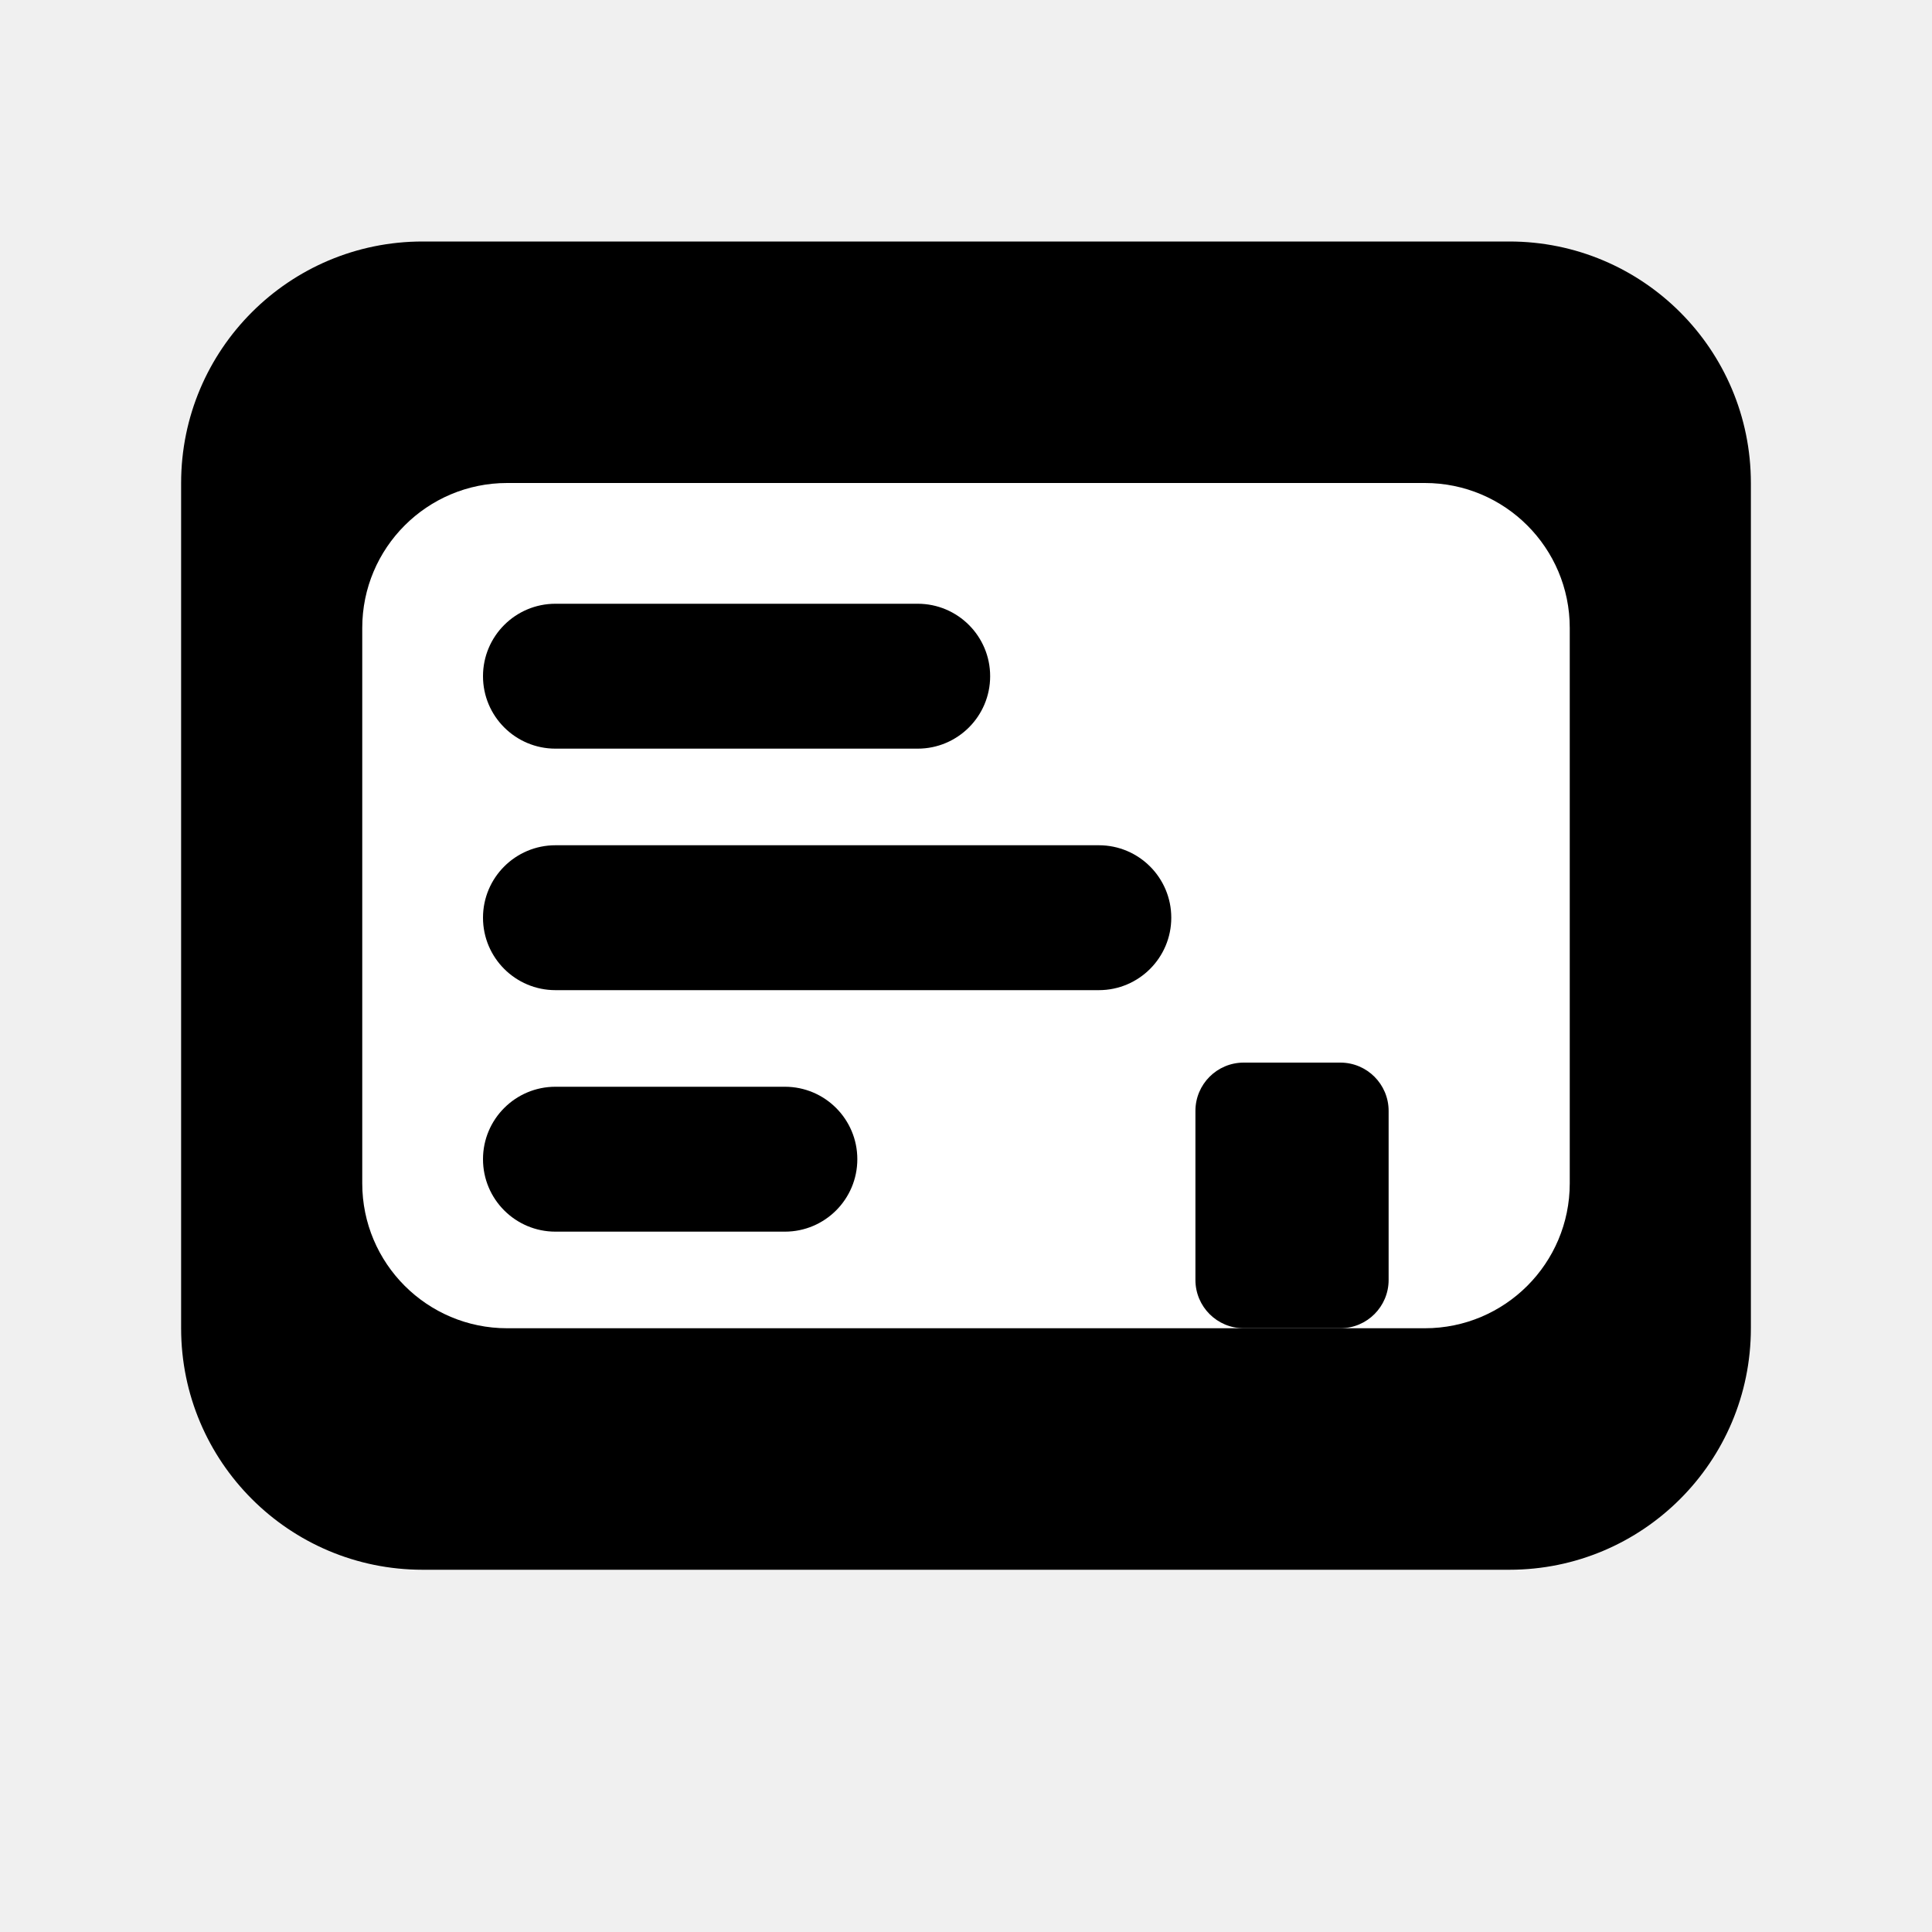
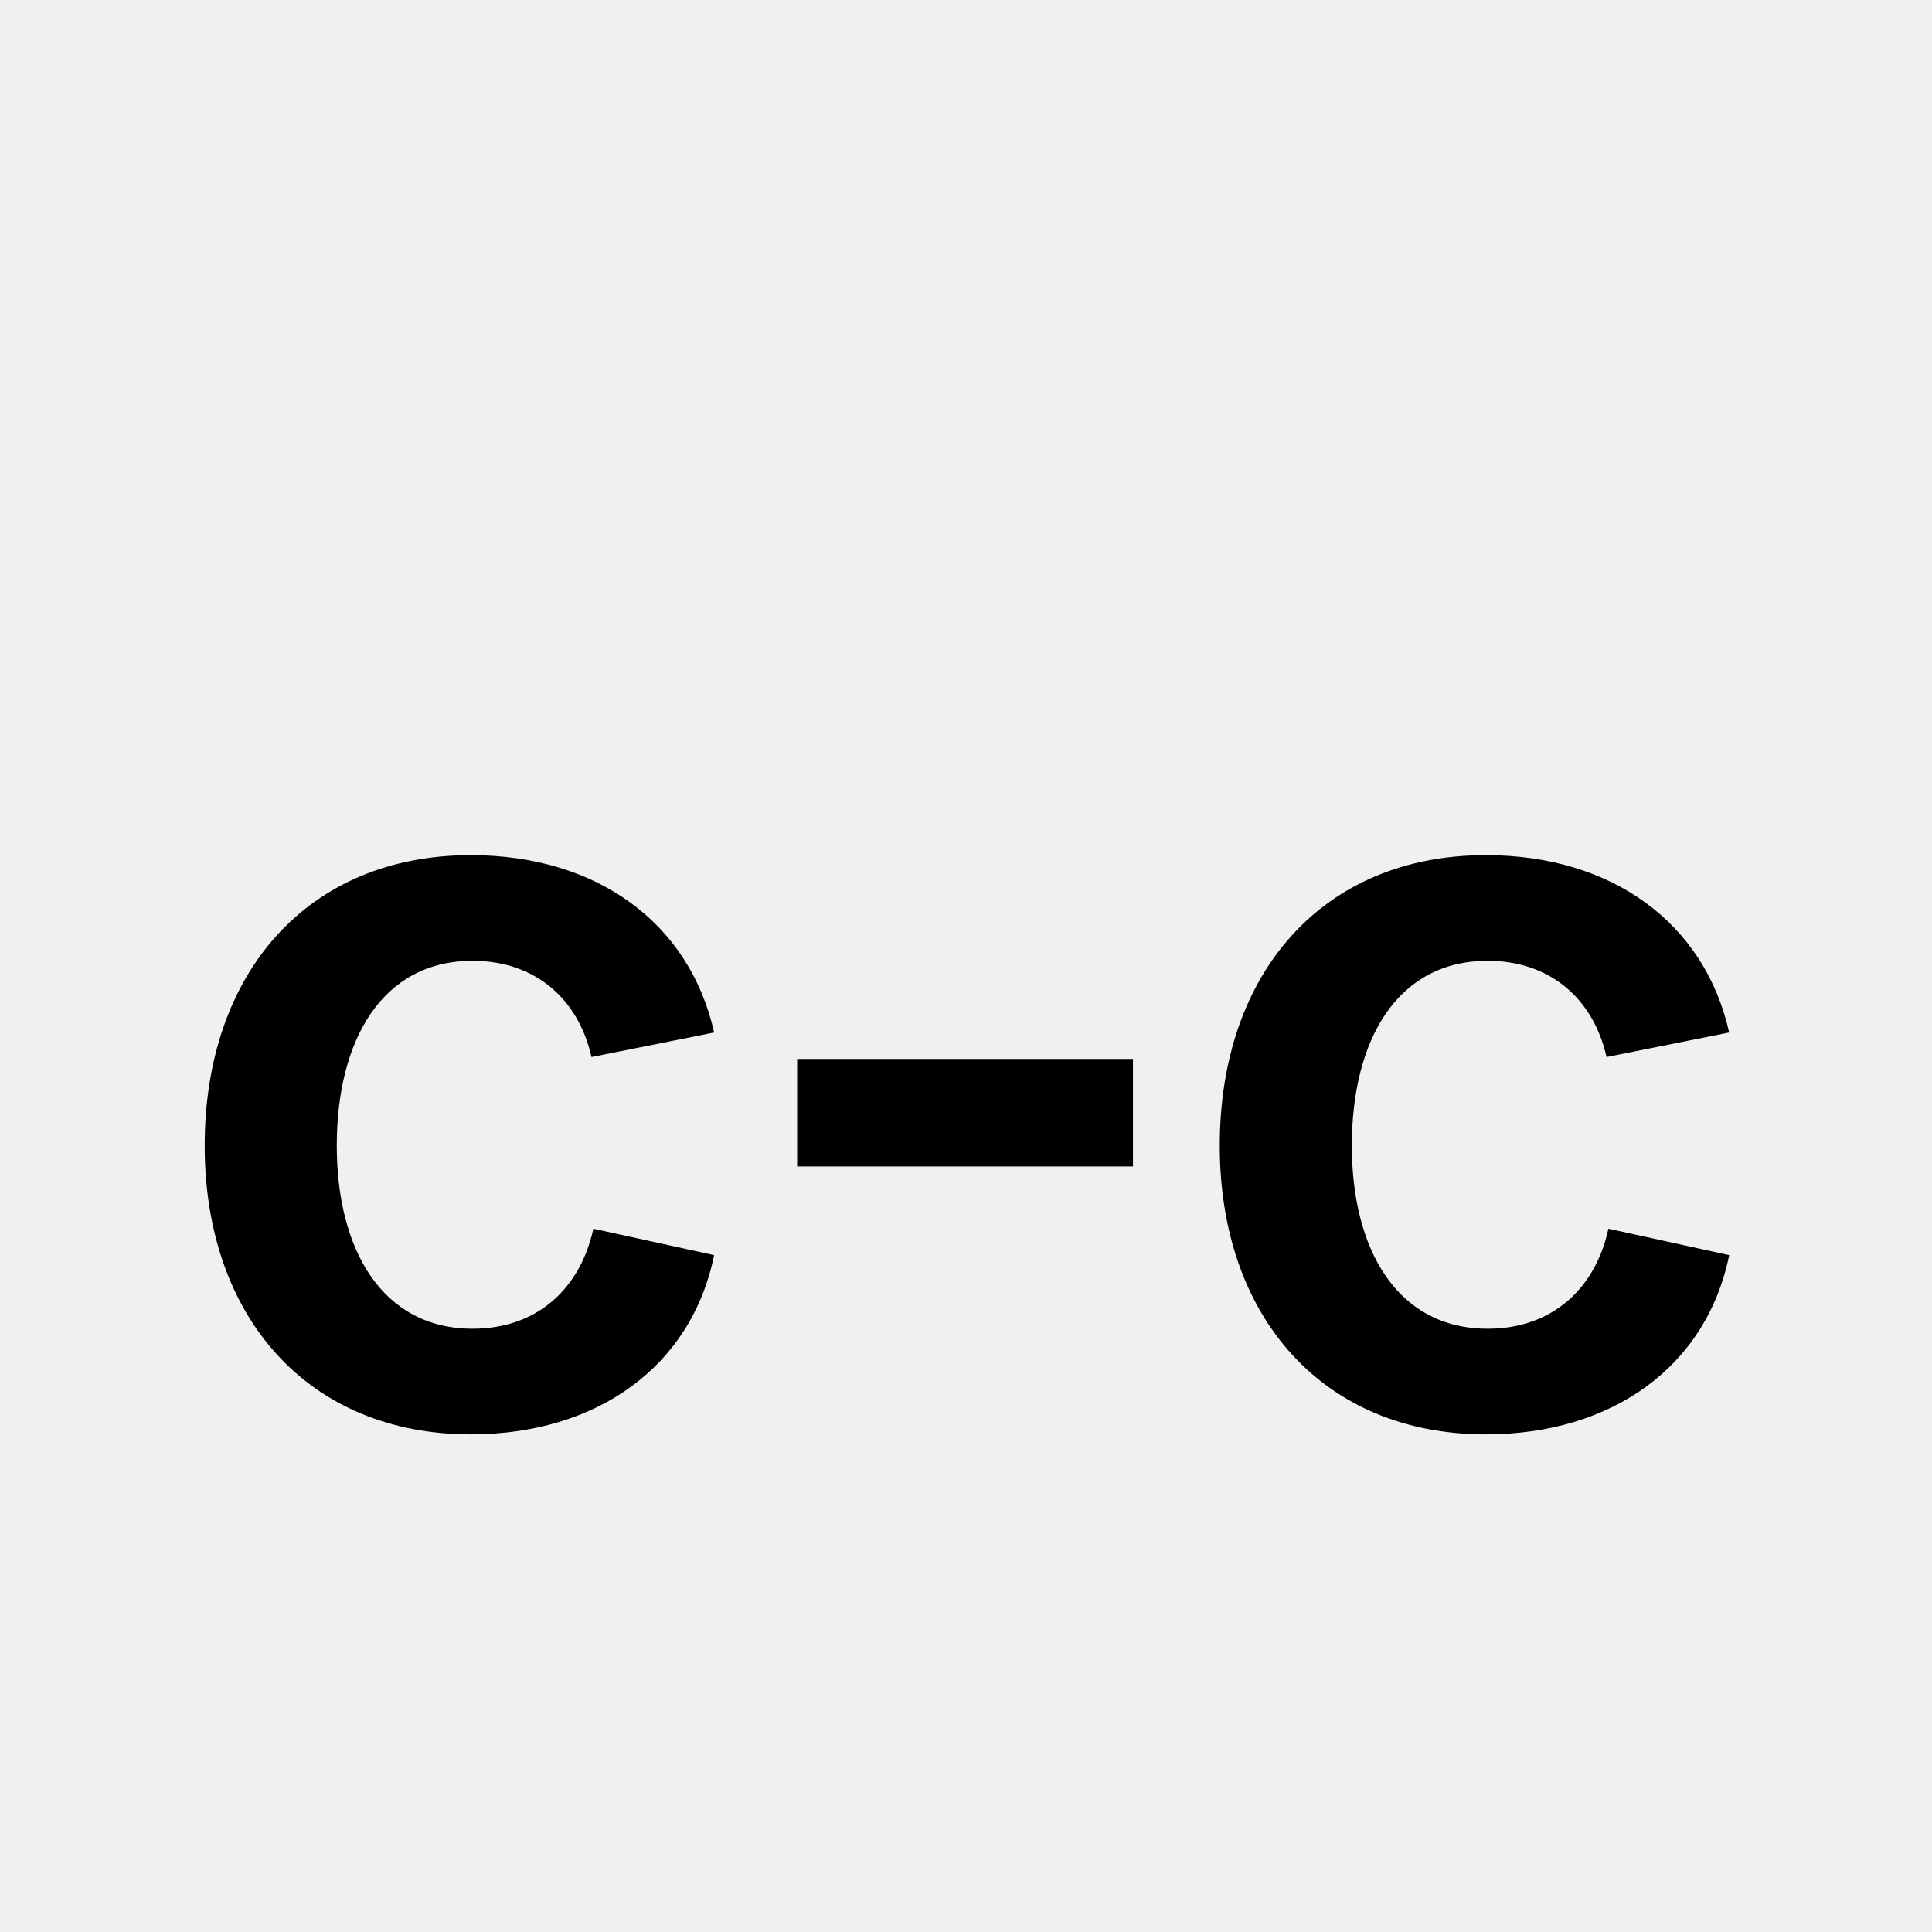
<svg xmlns="http://www.w3.org/2000/svg" width="16" height="16" viewBox="0 0 16 16">
-   <g fill="#000000">
-     <rect x="1.5" y="2" width="13" height="11" rx="2" />
-     <rect x="3" y="4" width="10" height="7" rx="1.2" fill="#ffffff" />
-     <rect x="4" y="5" width="4.2" height="1.2" rx="0.6" />
-     <rect x="4" y="7" width="5.7" height="1.2" rx="0.6" />
-     <rect x="4" y="9" width="3.1" height="1.2" rx="0.6" />
-     <rect x="9.9" y="8.8" width="1.6" height="2.2" rx="0.4" />
-   </g>
+   <text x="50%" y="54%" text-anchor="middle" dominant-baseline="middle" fill="#000000" font-family="SF Pro Text, Inter, Arial, sans-serif" font-size="8.5" font-weight="600" letter-spacing="-0.25">
+     c-c
+   </text>
</svg>
